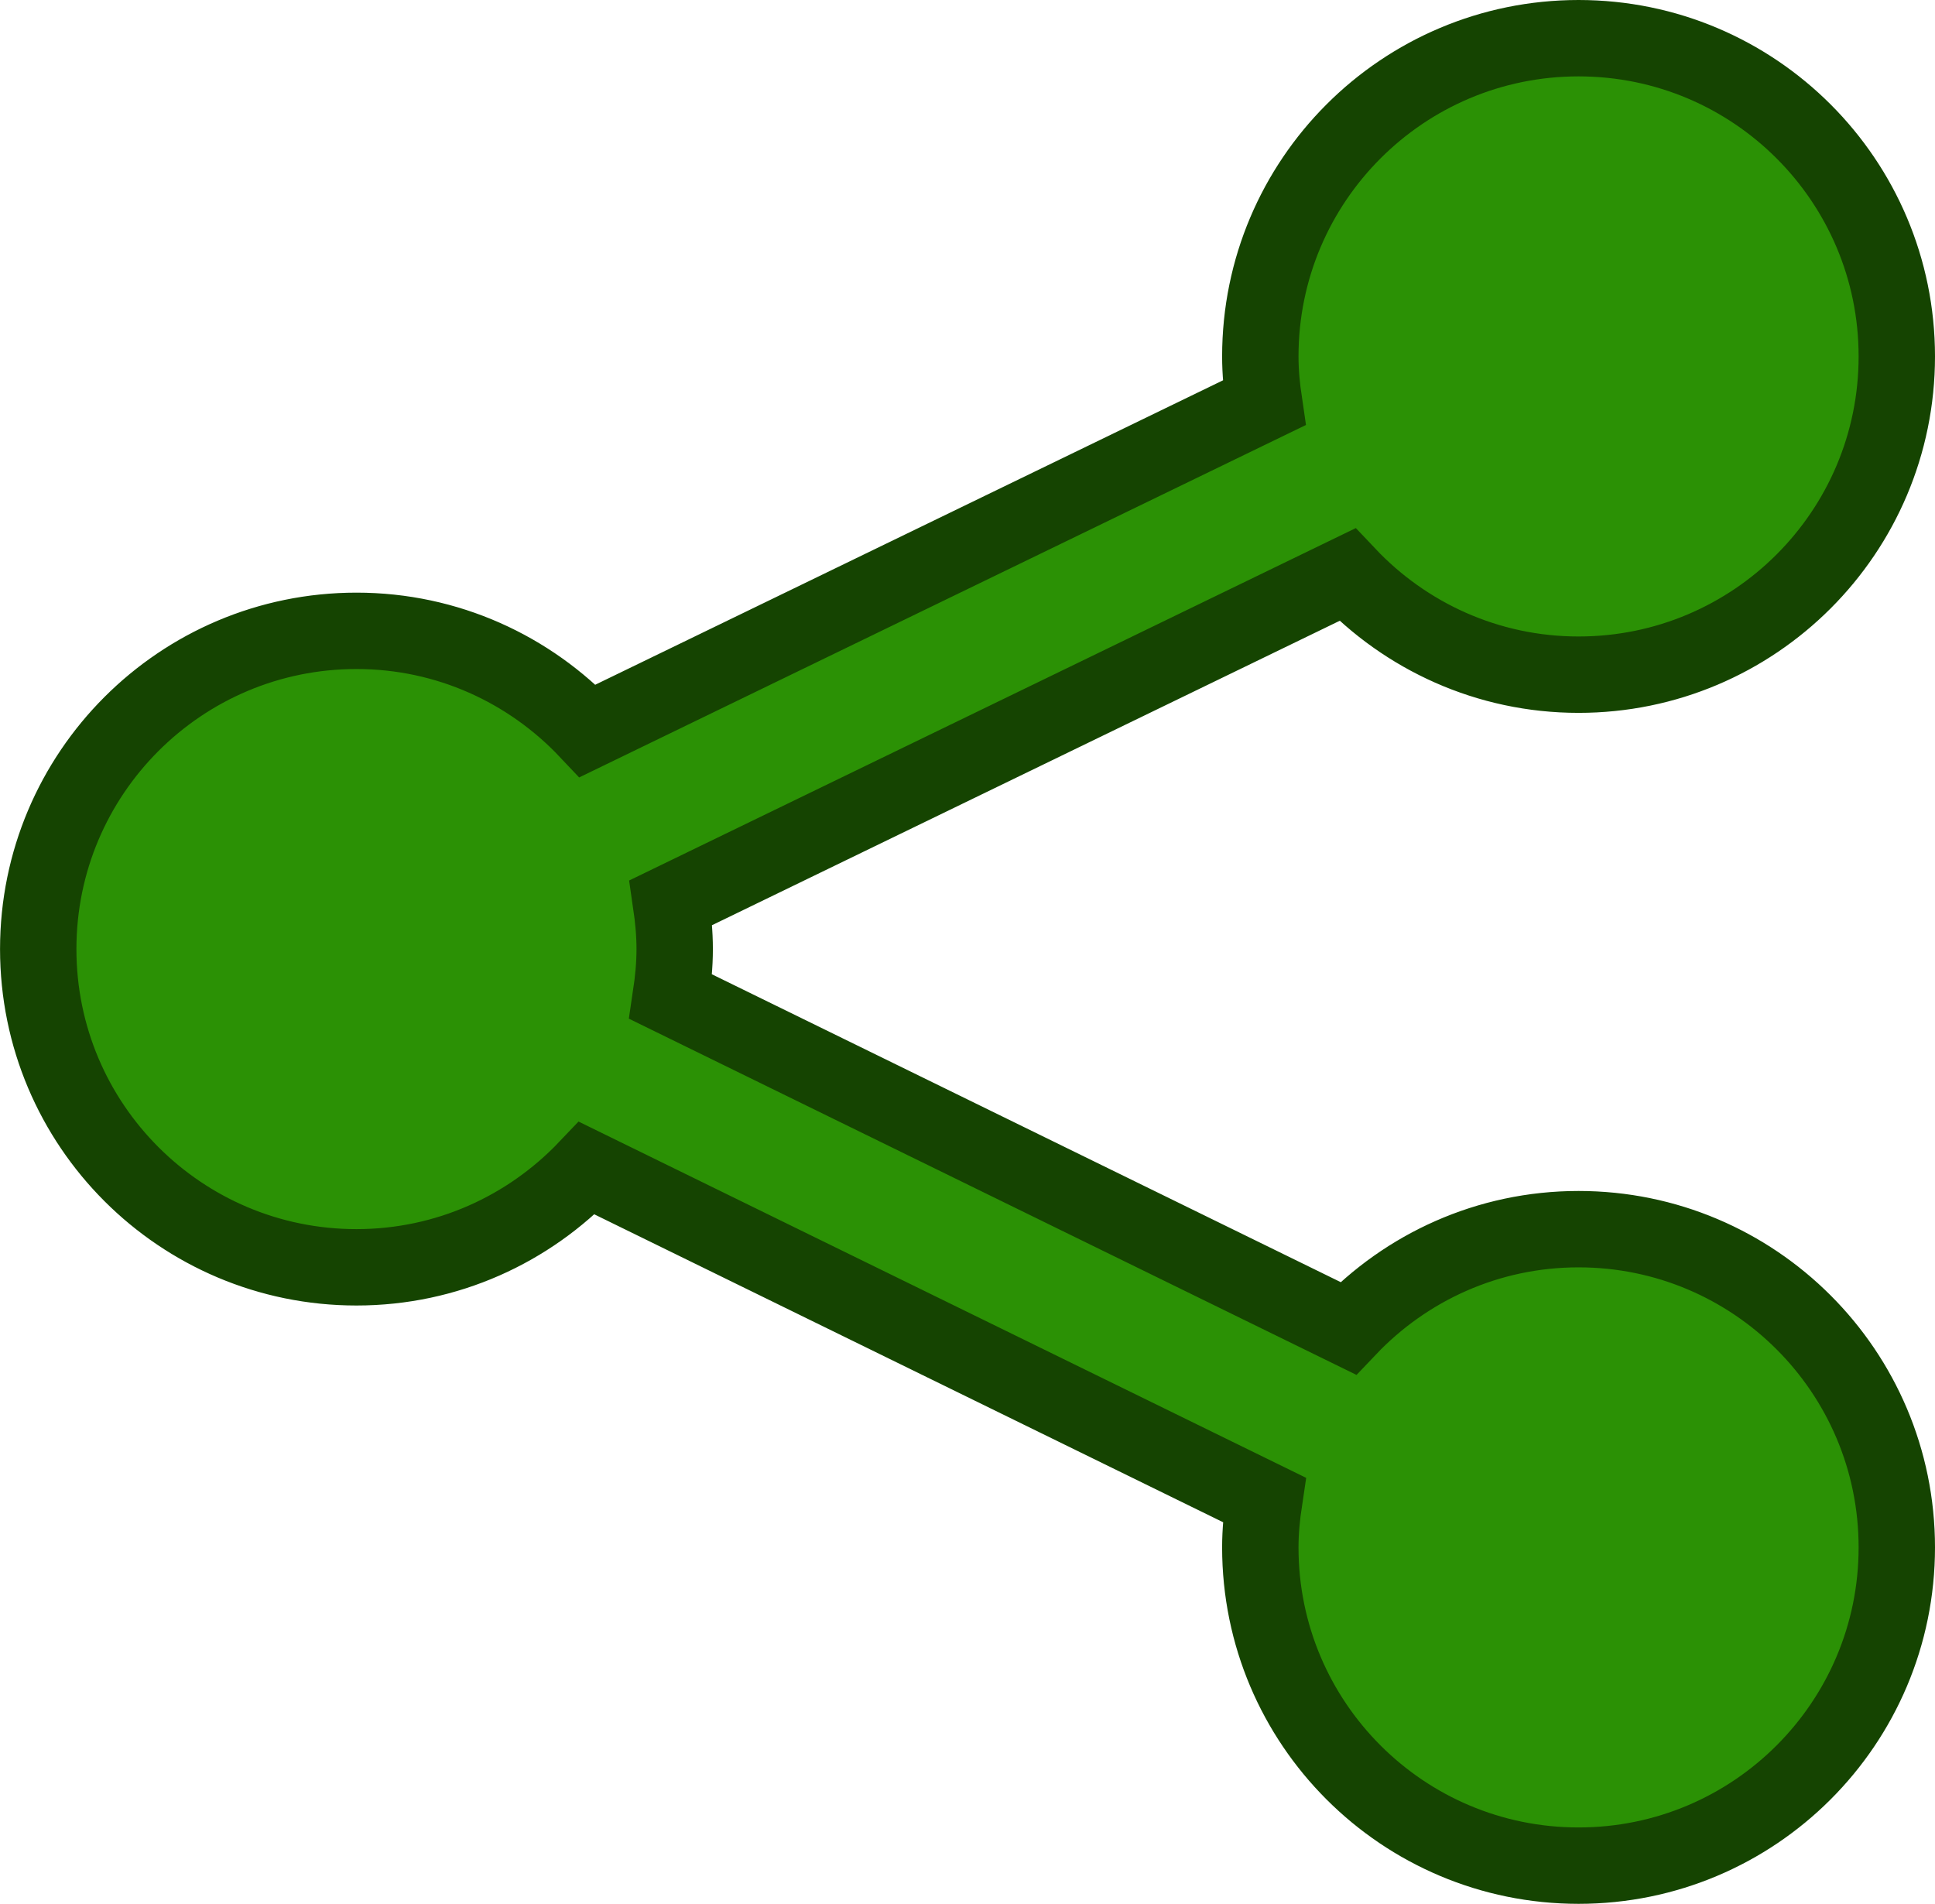
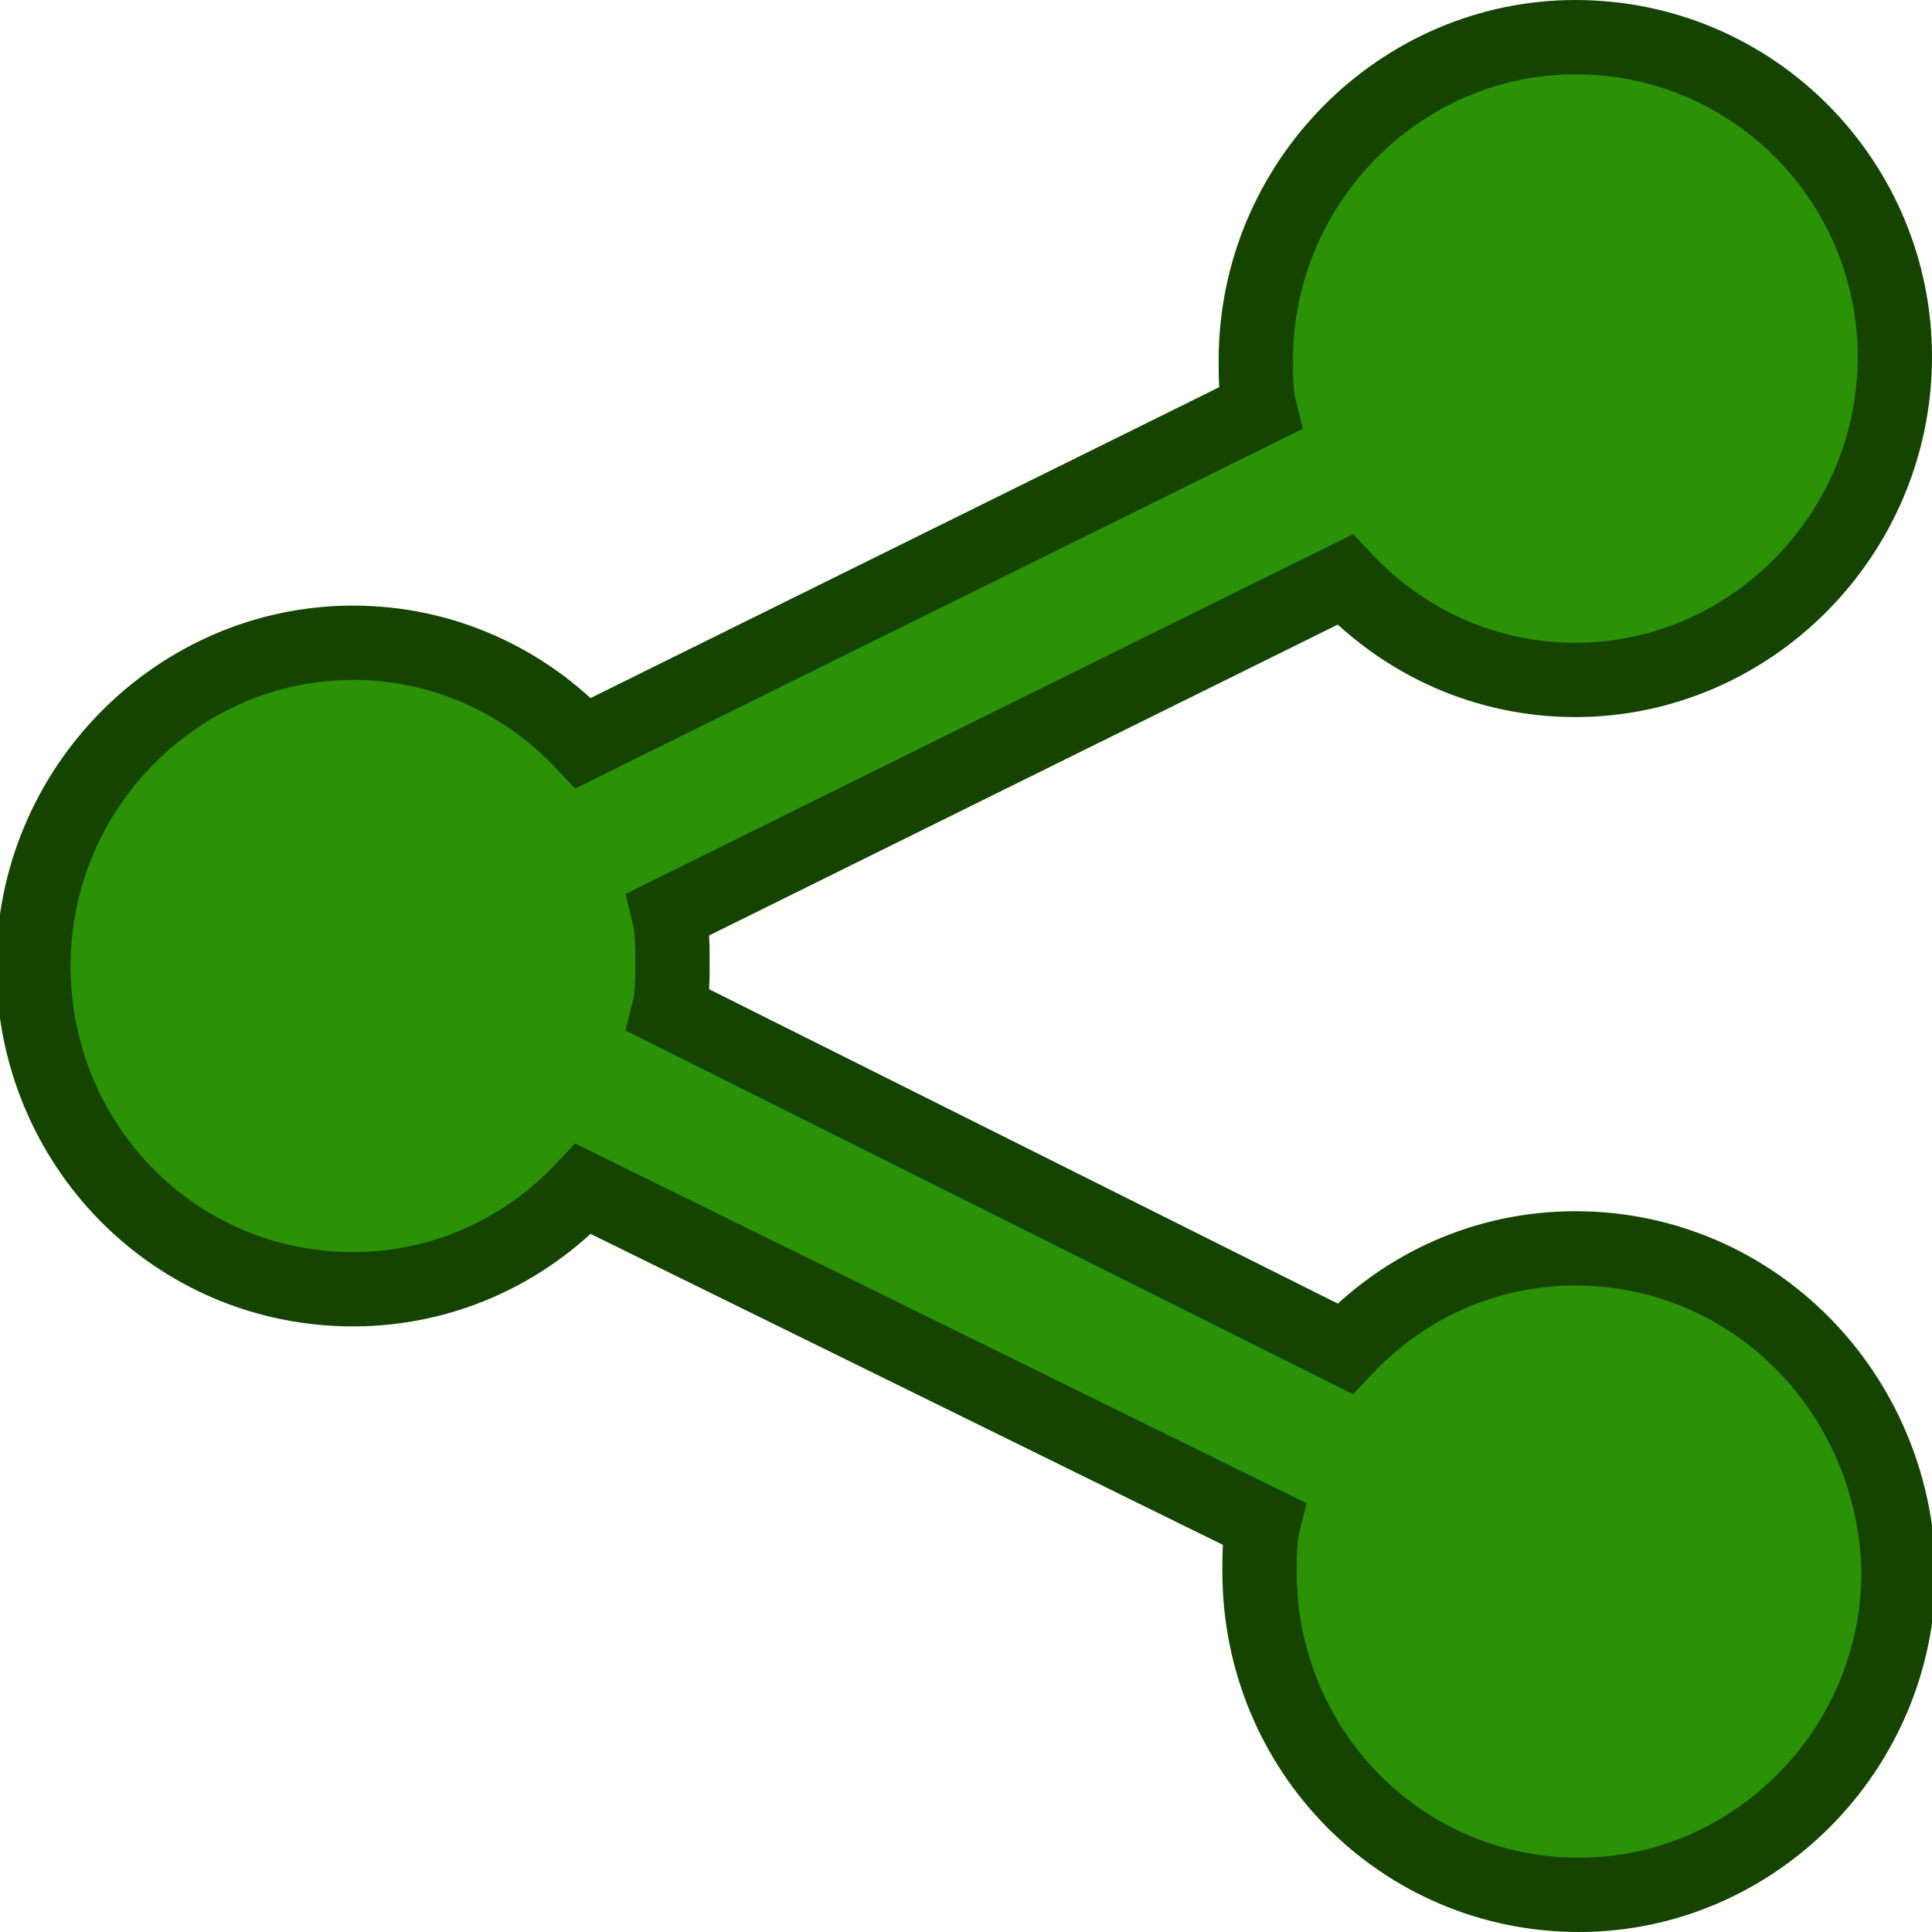
- <svg xmlns="http://www.w3.org/2000/svg" version="1.1" id="Layer_1" x="0px" y="0px" width="50.666px" height="49.851px" viewBox="6.667 7.075 50.666 49.851" enable-background="new 6.667 7.075 50.666 49.851" xml:space="preserve">
-   <path fill="#2B9105" stroke="#154401" stroke-width="2" stroke-miterlimit="10" d="M48,39.26c-2.377,0-4.516,1-6.033,2.596  L24.23,33.172c0.061-0.408,0.103-0.821,0.103-1.246c0-0.414-0.04-0.818-0.098-1.215l17.71-8.589c1.52,1.609,3.668,2.619,6.055,2.619  c4.602,0,8.333-3.731,8.333-8.333c0-4.603-3.731-8.333-8.333-8.333s-8.333,3.73-8.333,8.333c0,0.414,0.04,0.817,0.099,1.215  l-17.711,8.589c-1.519-1.609-3.666-2.619-6.054-2.619c-4.603,0-8.333,3.731-8.333,8.333c0,4.604,3.73,8.333,8.333,8.333  c2.377,0,4.515-1,6.033-2.596l17.736,8.685c-0.061,0.406-0.103,0.82-0.103,1.245c0,4.603,3.731,8.333,8.333,8.333  s8.333-3.73,8.333-8.333S52.602,39.26,48,39.26z" />
+ <svg xmlns="http://www.w3.org/2000/svg" version="1.1" id="Layer_1" x="0px" y="0px" width="52px" height="52px" viewBox="0 0 52 52" enable-background="new 0 0 52 52" xml:space="preserve">
+   <path fill="#2B9105" stroke="#154401" stroke-width="2" stroke-miterlimit="10" d="M42.4,33.6c-2.4,0-4.6,1-6.2,2.7L18,27.2  c0.1-0.4,0.1-0.9,0.1-1.3c0-0.4,0-0.9-0.1-1.3l18.2-9c1.6,1.7,3.8,2.7,6.2,2.7c4.7,0,8.6-3.9,8.6-8.7C51,4.9,47.2,1,42.4,1  c-4.7,0-8.6,3.9-8.6,8.7c0,0.4,0,0.9,0.1,1.3l-18.2,9c-1.6-1.7-3.8-2.7-6.2-2.7c-4.7,0-8.6,3.9-8.6,8.7c0,4.8,3.8,8.7,8.6,8.7  c2.4,0,4.6-1,6.2-2.7L34,41c-0.1,0.4-0.1,0.9-0.1,1.3c0,4.8,3.8,8.7,8.6,8.7c4.7,0,8.6-3.9,8.6-8.7C51,37.5,47.2,33.6,42.4,33.6z" />
</svg>
